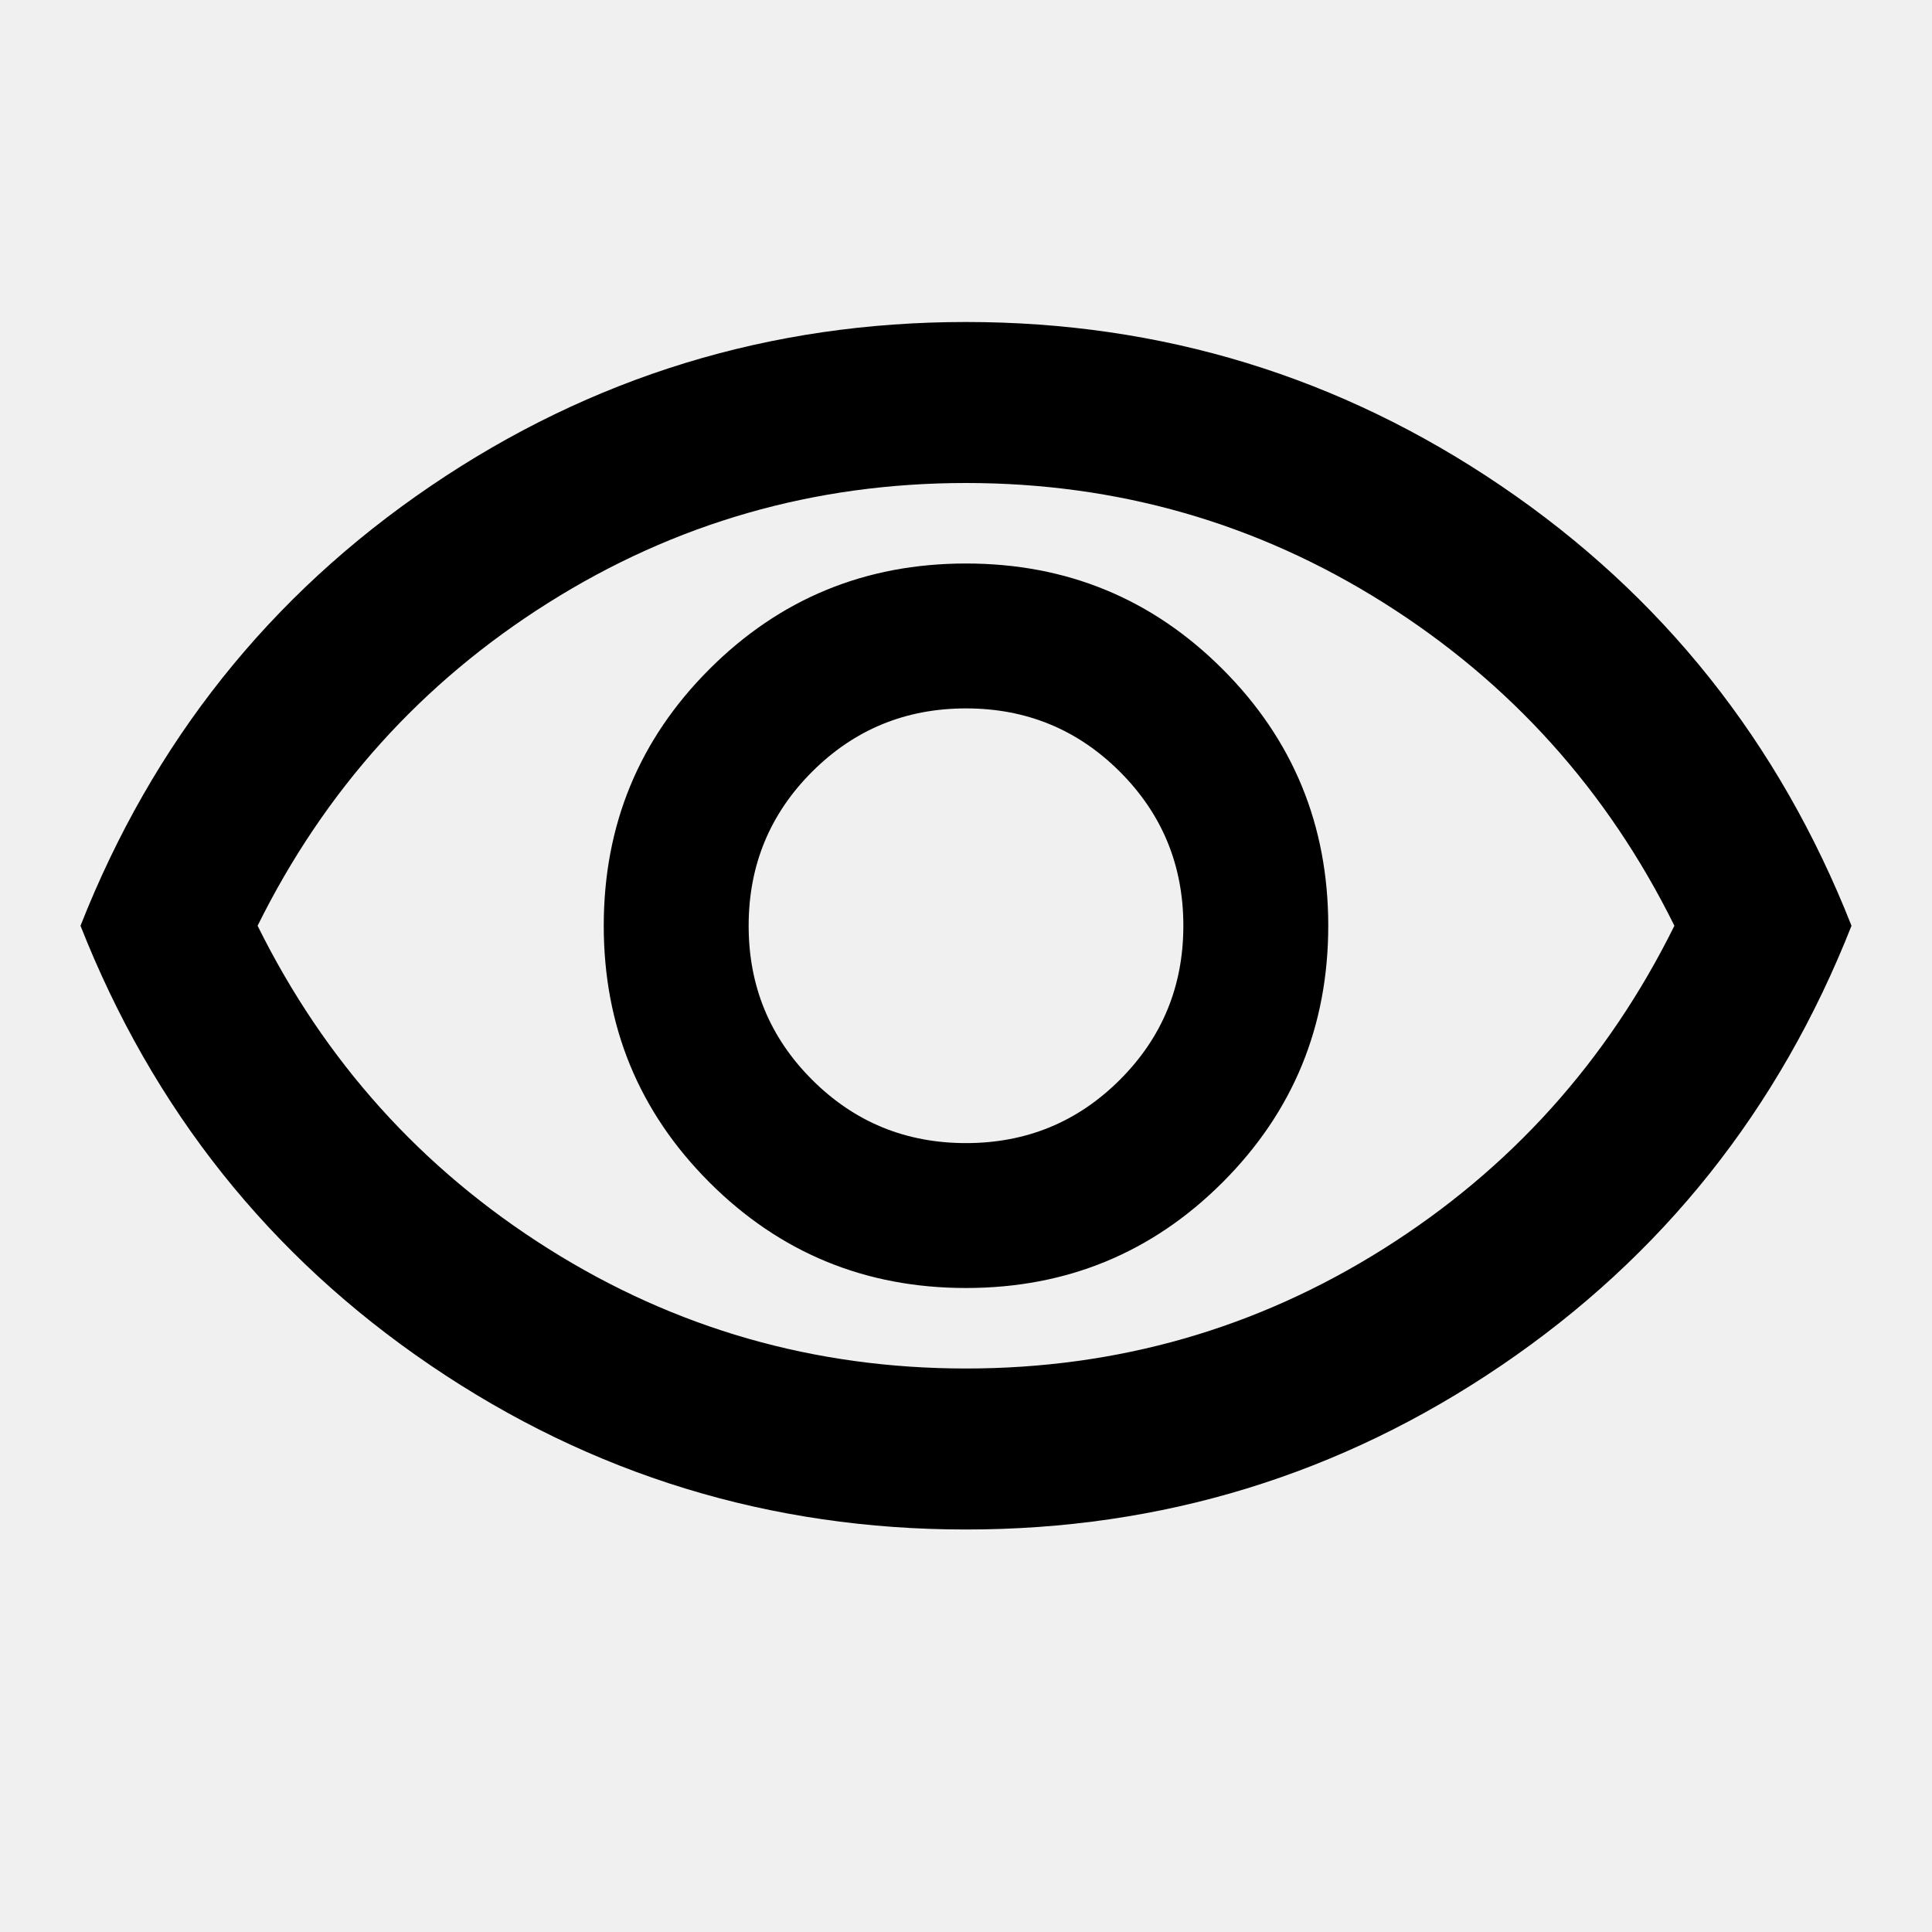
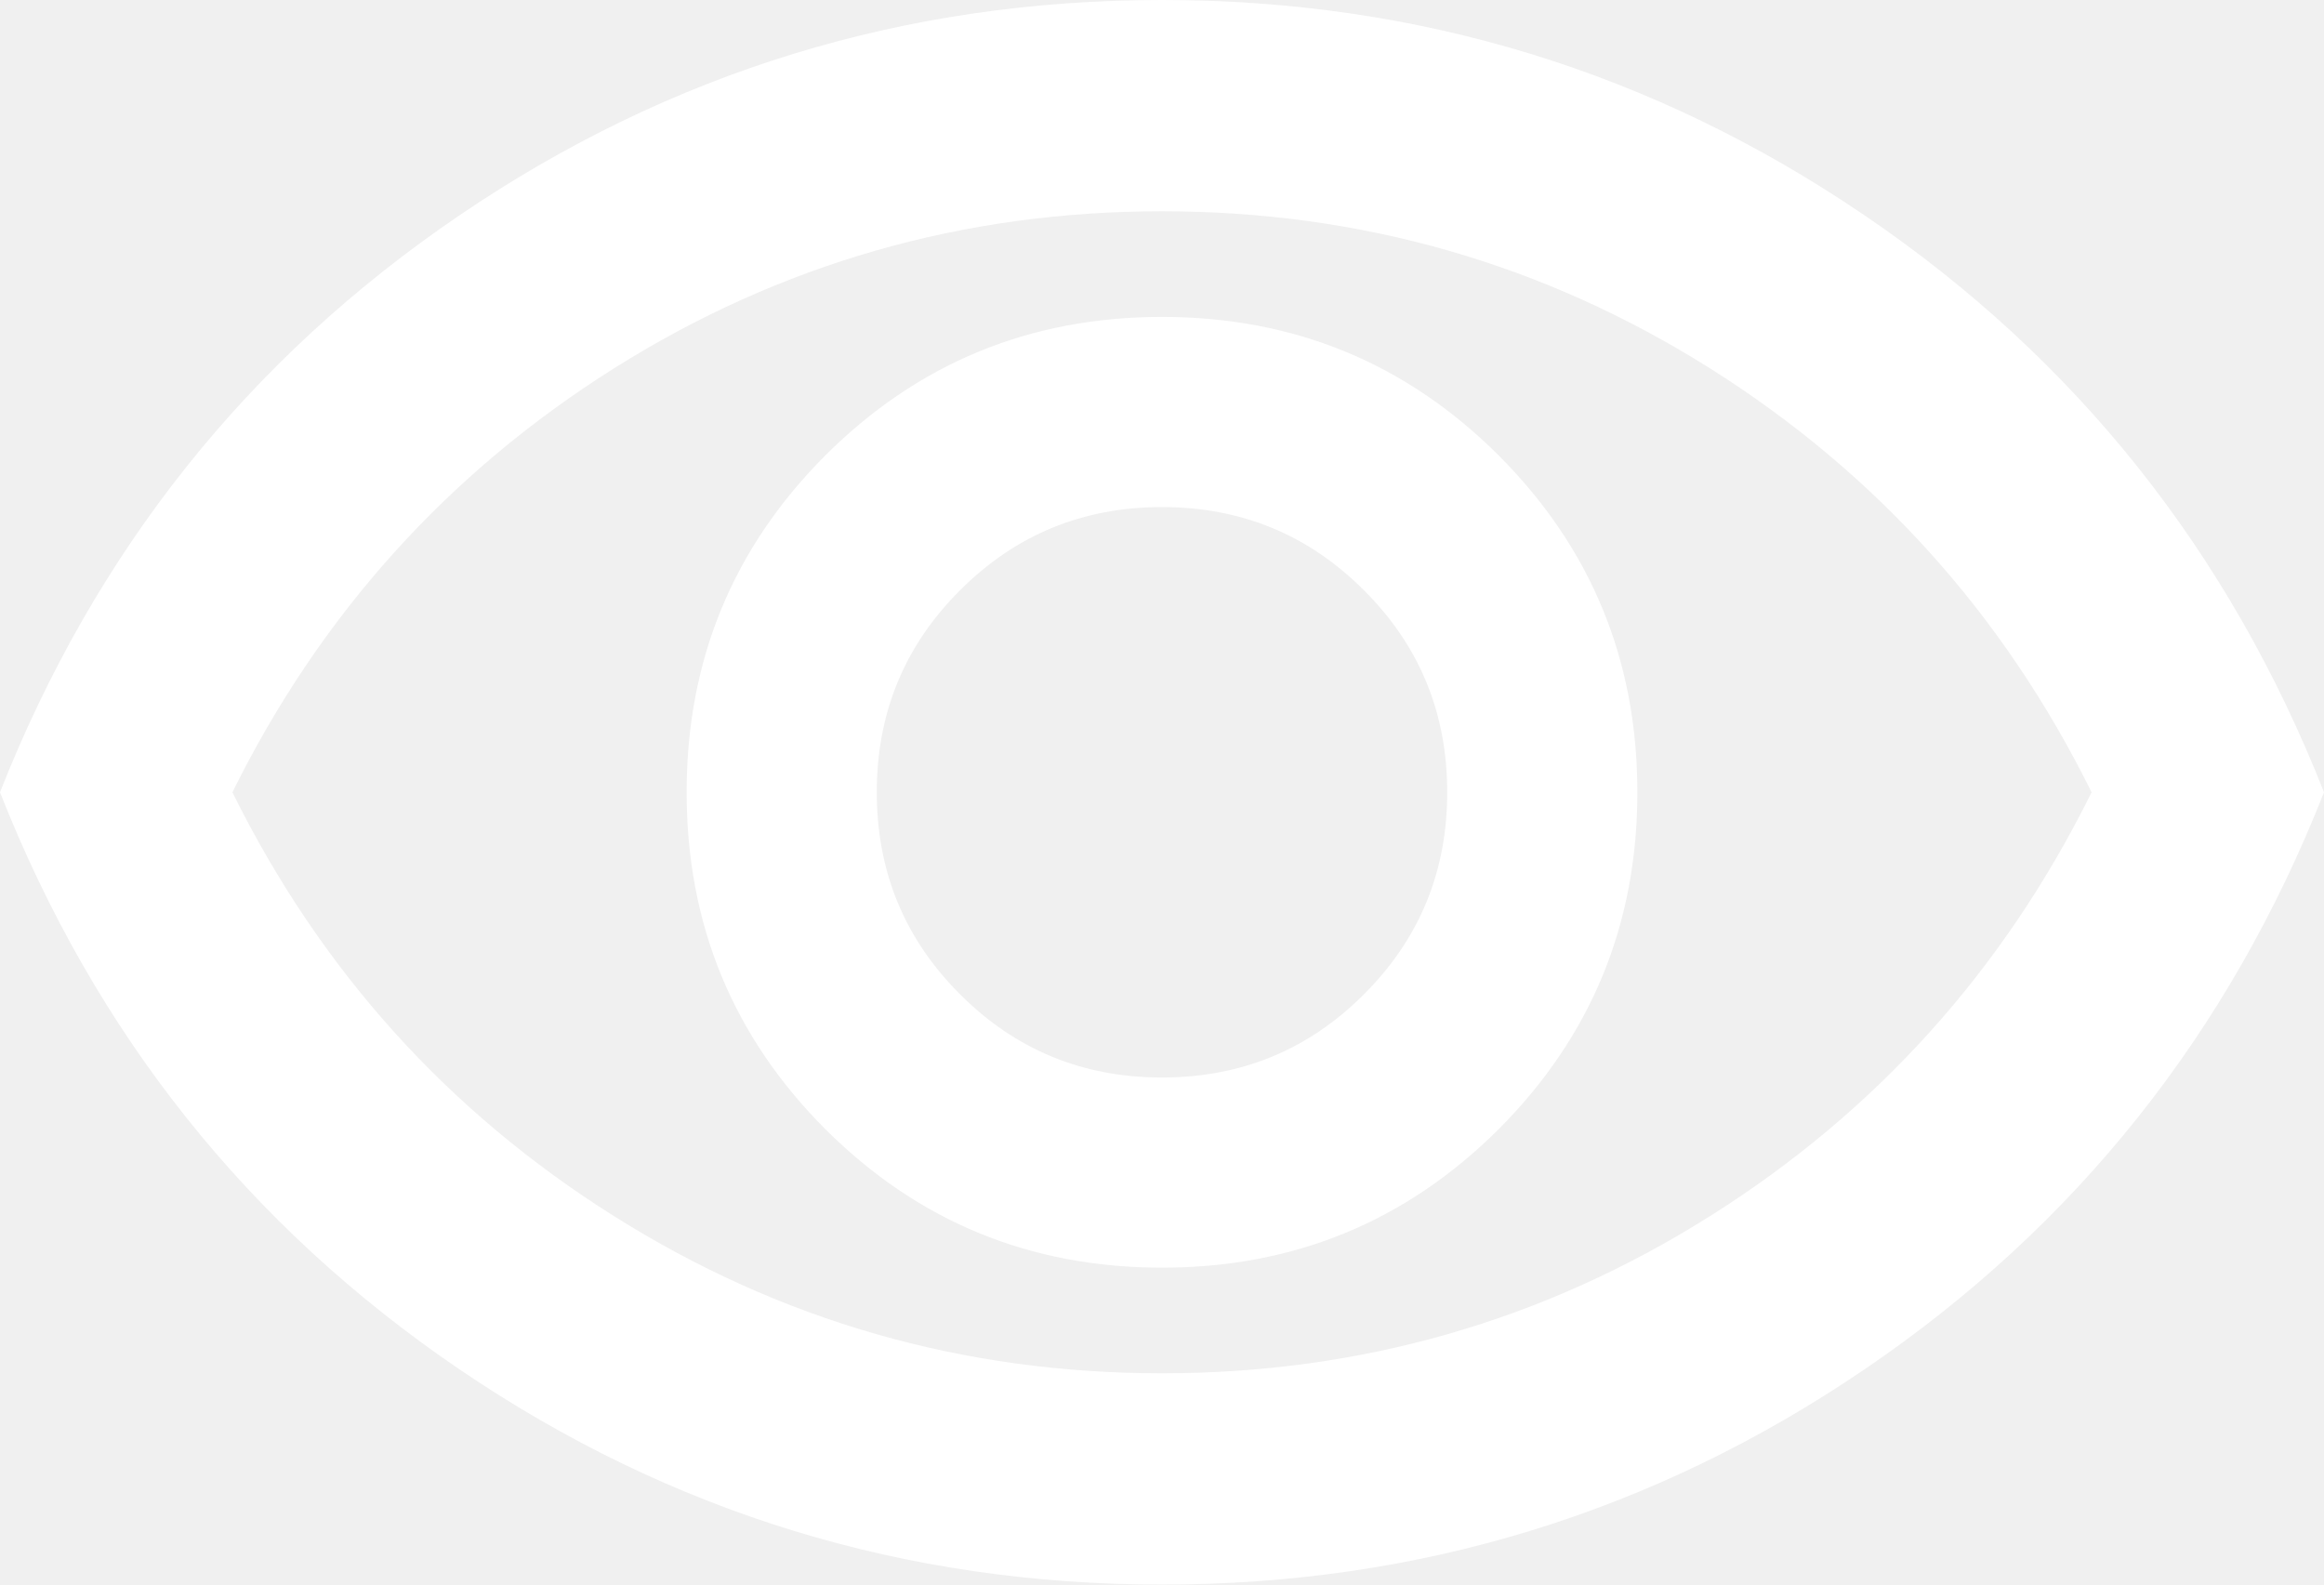
- <svg xmlns="http://www.w3.org/2000/svg" height="24" viewBox="0 -960 960 960" width="24">
-   <path d="M480-320q75 0 127.5-52.5T660-500q0-75-52.5-127.5T480-680q-75 0-127.5 52.5T300-500q0 75 52.5 127.5T480-320Zm0-72q-45 0-76.5-31.5T372-500q0-45 31.5-76.5T480-608q45 0 76.5 31.5T588-500q0 45-31.5 76.5T480-392Zm0 192q-146 0-266-81.5T40-500q54-137 174-218.5T480-800q146 0 266 81.5T920-500q-54 137-174 218.5T480-200Zm0-300Zm0 220q113 0 207.5-59.5T832-500q-50-101-144.5-160.5T480-720q-113 0-207.5 59.5T128-500q50 101 144.5 160.5T480-280Z" />
+ <svg xmlns="http://www.w3.org/2000/svg" width="22" height="15" viewBox="0 0 22 15" fill="none">
+   <path d="M11 12C12.25 12 13.312 11.562 14.188 10.688C15.062 9.812 15.5 8.75 15.5 7.5C15.5 6.25 15.062 5.188 14.188 4.312C13.312 3.438 12.25 3 11 3C9.75 3 8.688 3.438 7.812 4.312C6.938 5.188 6.5 6.25 6.5 7.5C6.5 8.75 6.938 9.812 7.812 10.688C8.688 11.562 9.75 12 11 12ZM11 10.2C10.25 10.2 9.613 9.938 9.088 9.412C8.562 8.887 8.3 8.25 8.3 7.5C8.3 6.75 8.562 6.112 9.088 5.588C9.613 5.062 10.25 4.8 11 4.8C11.75 4.8 12.387 5.062 12.912 5.588C13.438 6.112 13.7 6.75 13.7 7.5C13.7 8.25 13.438 8.887 12.912 9.412C12.387 9.938 11.75 10.2 11 10.2ZM11 15C8.567 15 6.35 14.321 4.35 12.963C2.35 11.604 0.9 9.783 0 7.5C0.9 5.217 2.35 3.396 4.35 2.038C6.35 0.679 8.567 0 11 0C13.433 0 15.65 0.679 17.65 2.038C19.65 3.396 21.1 5.217 22 7.5C21.1 9.783 19.65 11.604 17.65 12.963C15.65 14.321 13.433 15 11 15ZM11 13C12.883 13 14.613 12.504 16.188 11.512C17.762 10.521 18.967 9.183 19.8 7.5C18.967 5.817 17.762 4.479 16.188 3.487C14.613 2.496 12.883 2 11 2C9.117 2 7.388 2.496 5.812 3.487C4.237 4.479 3.033 5.817 2.2 7.5C3.033 9.183 4.237 10.521 5.812 11.512C7.388 12.504 9.117 13 11 13Z" fill="white" />
</svg>
